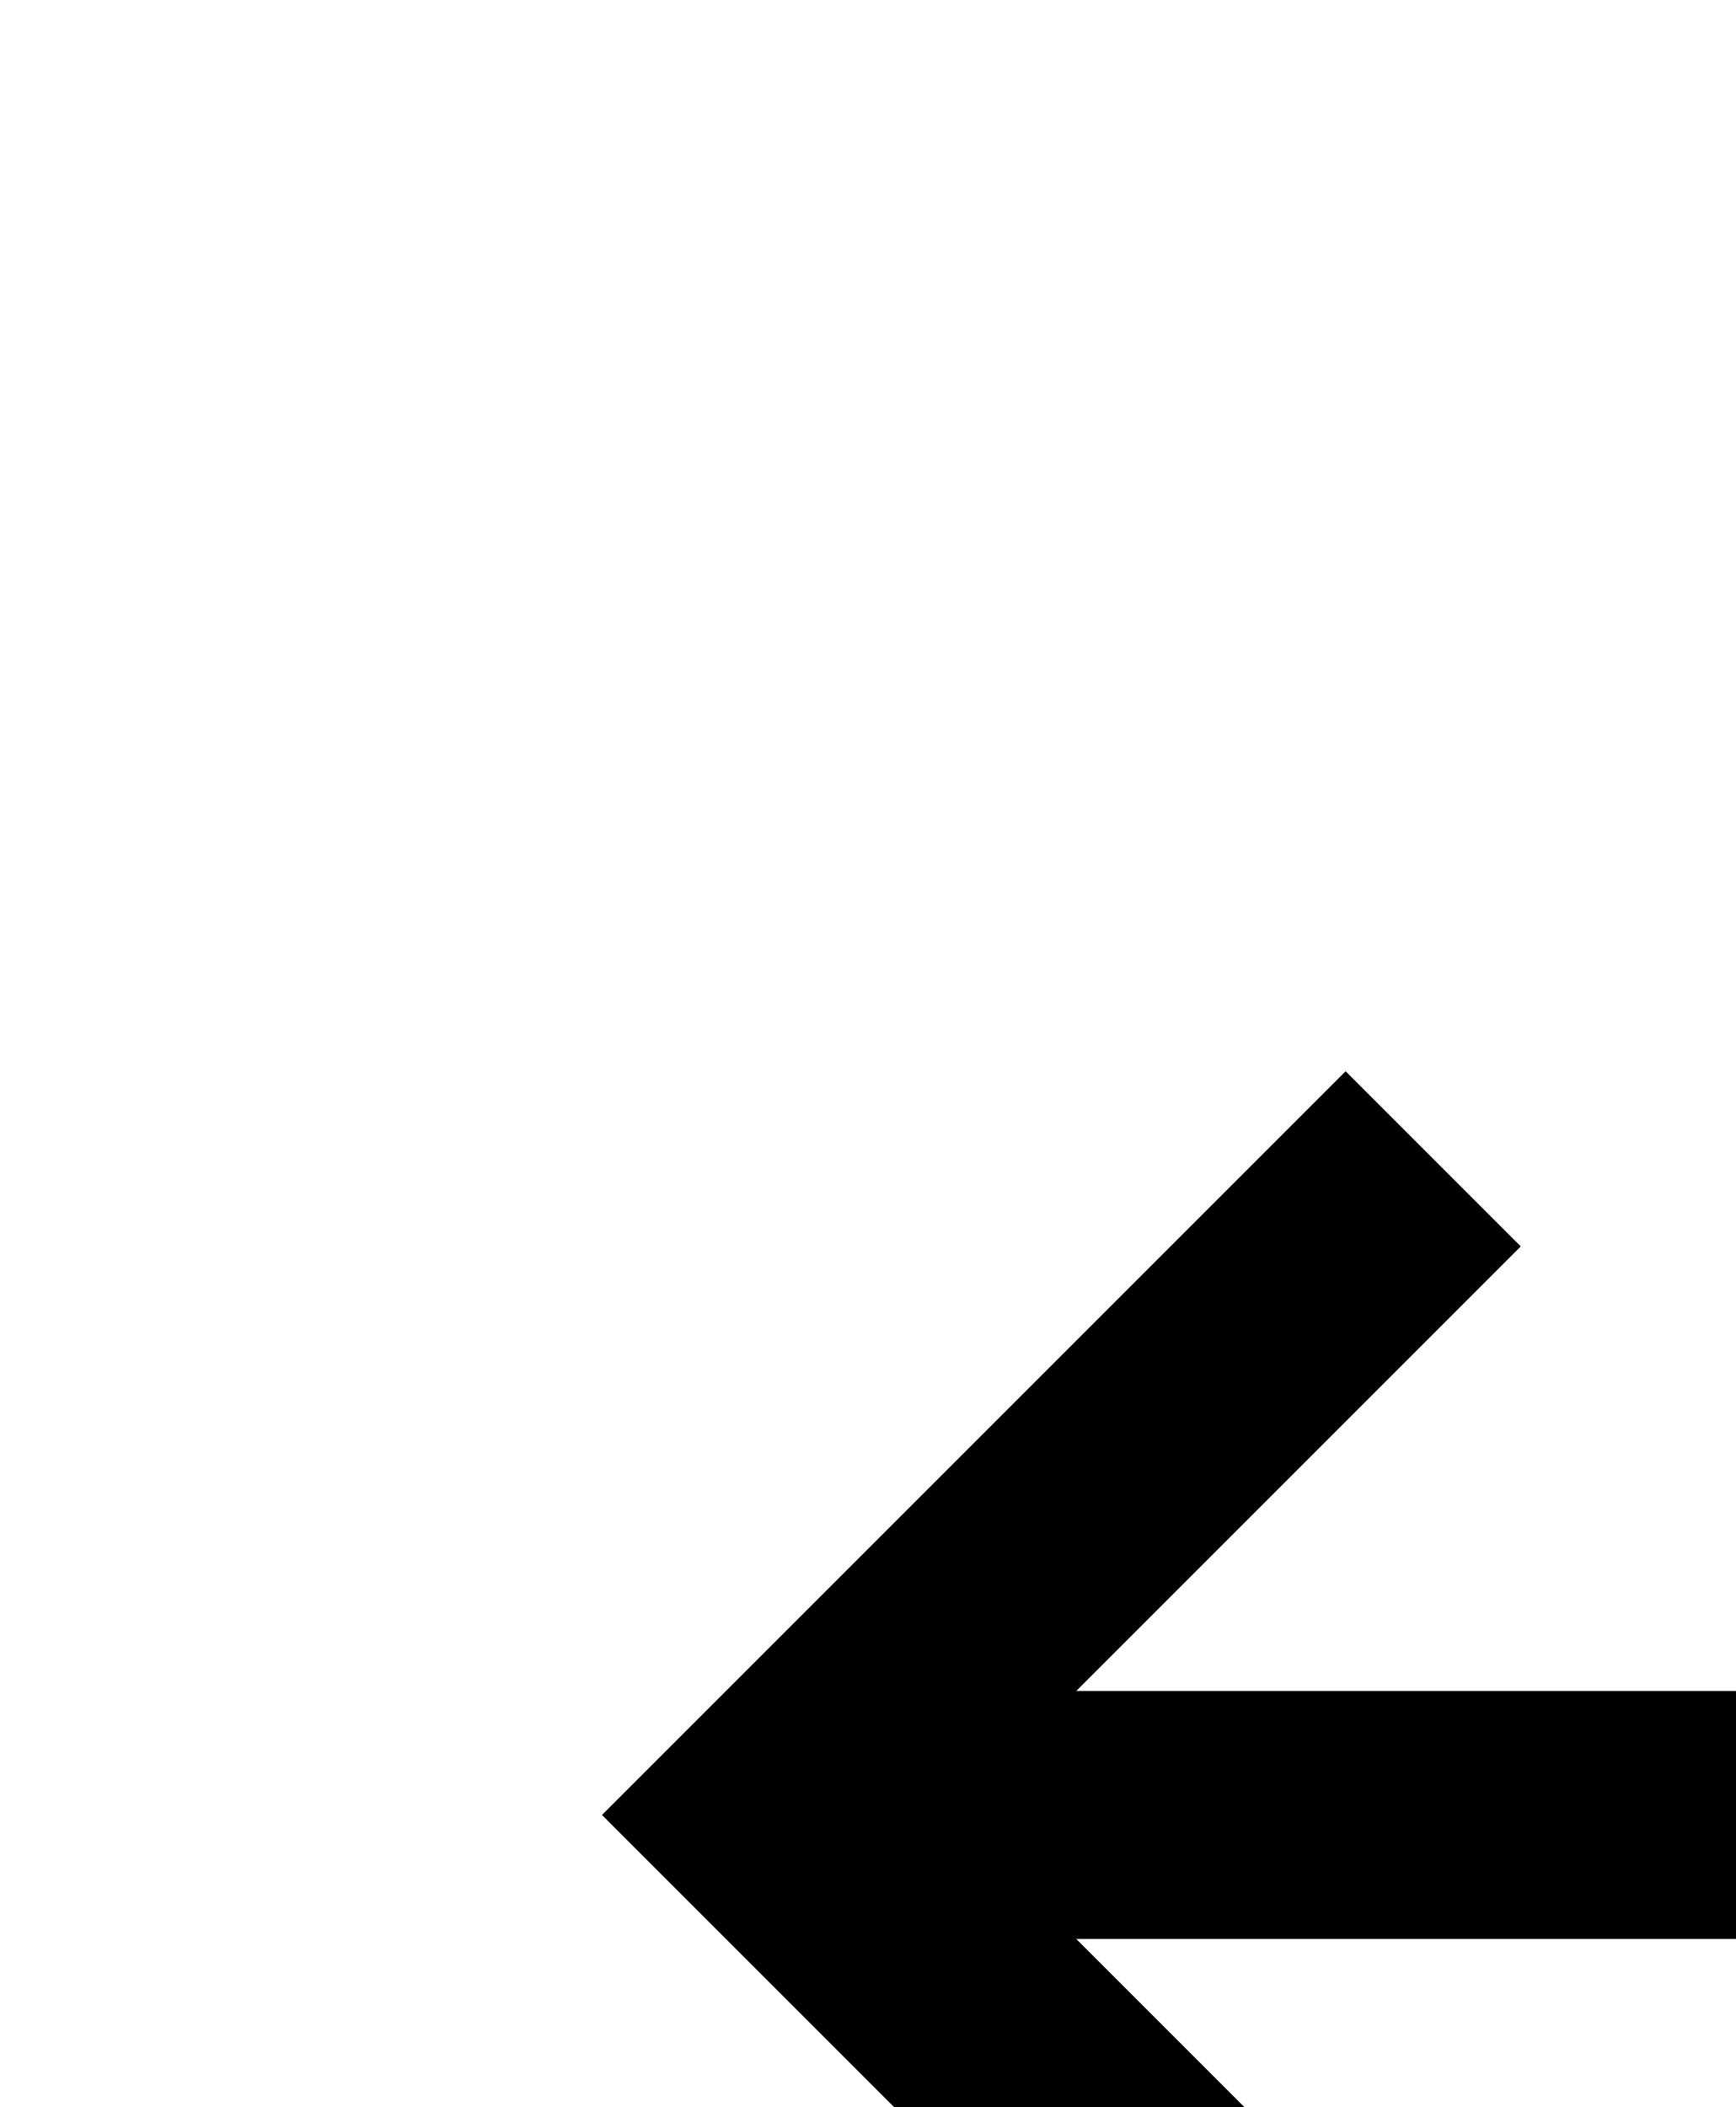
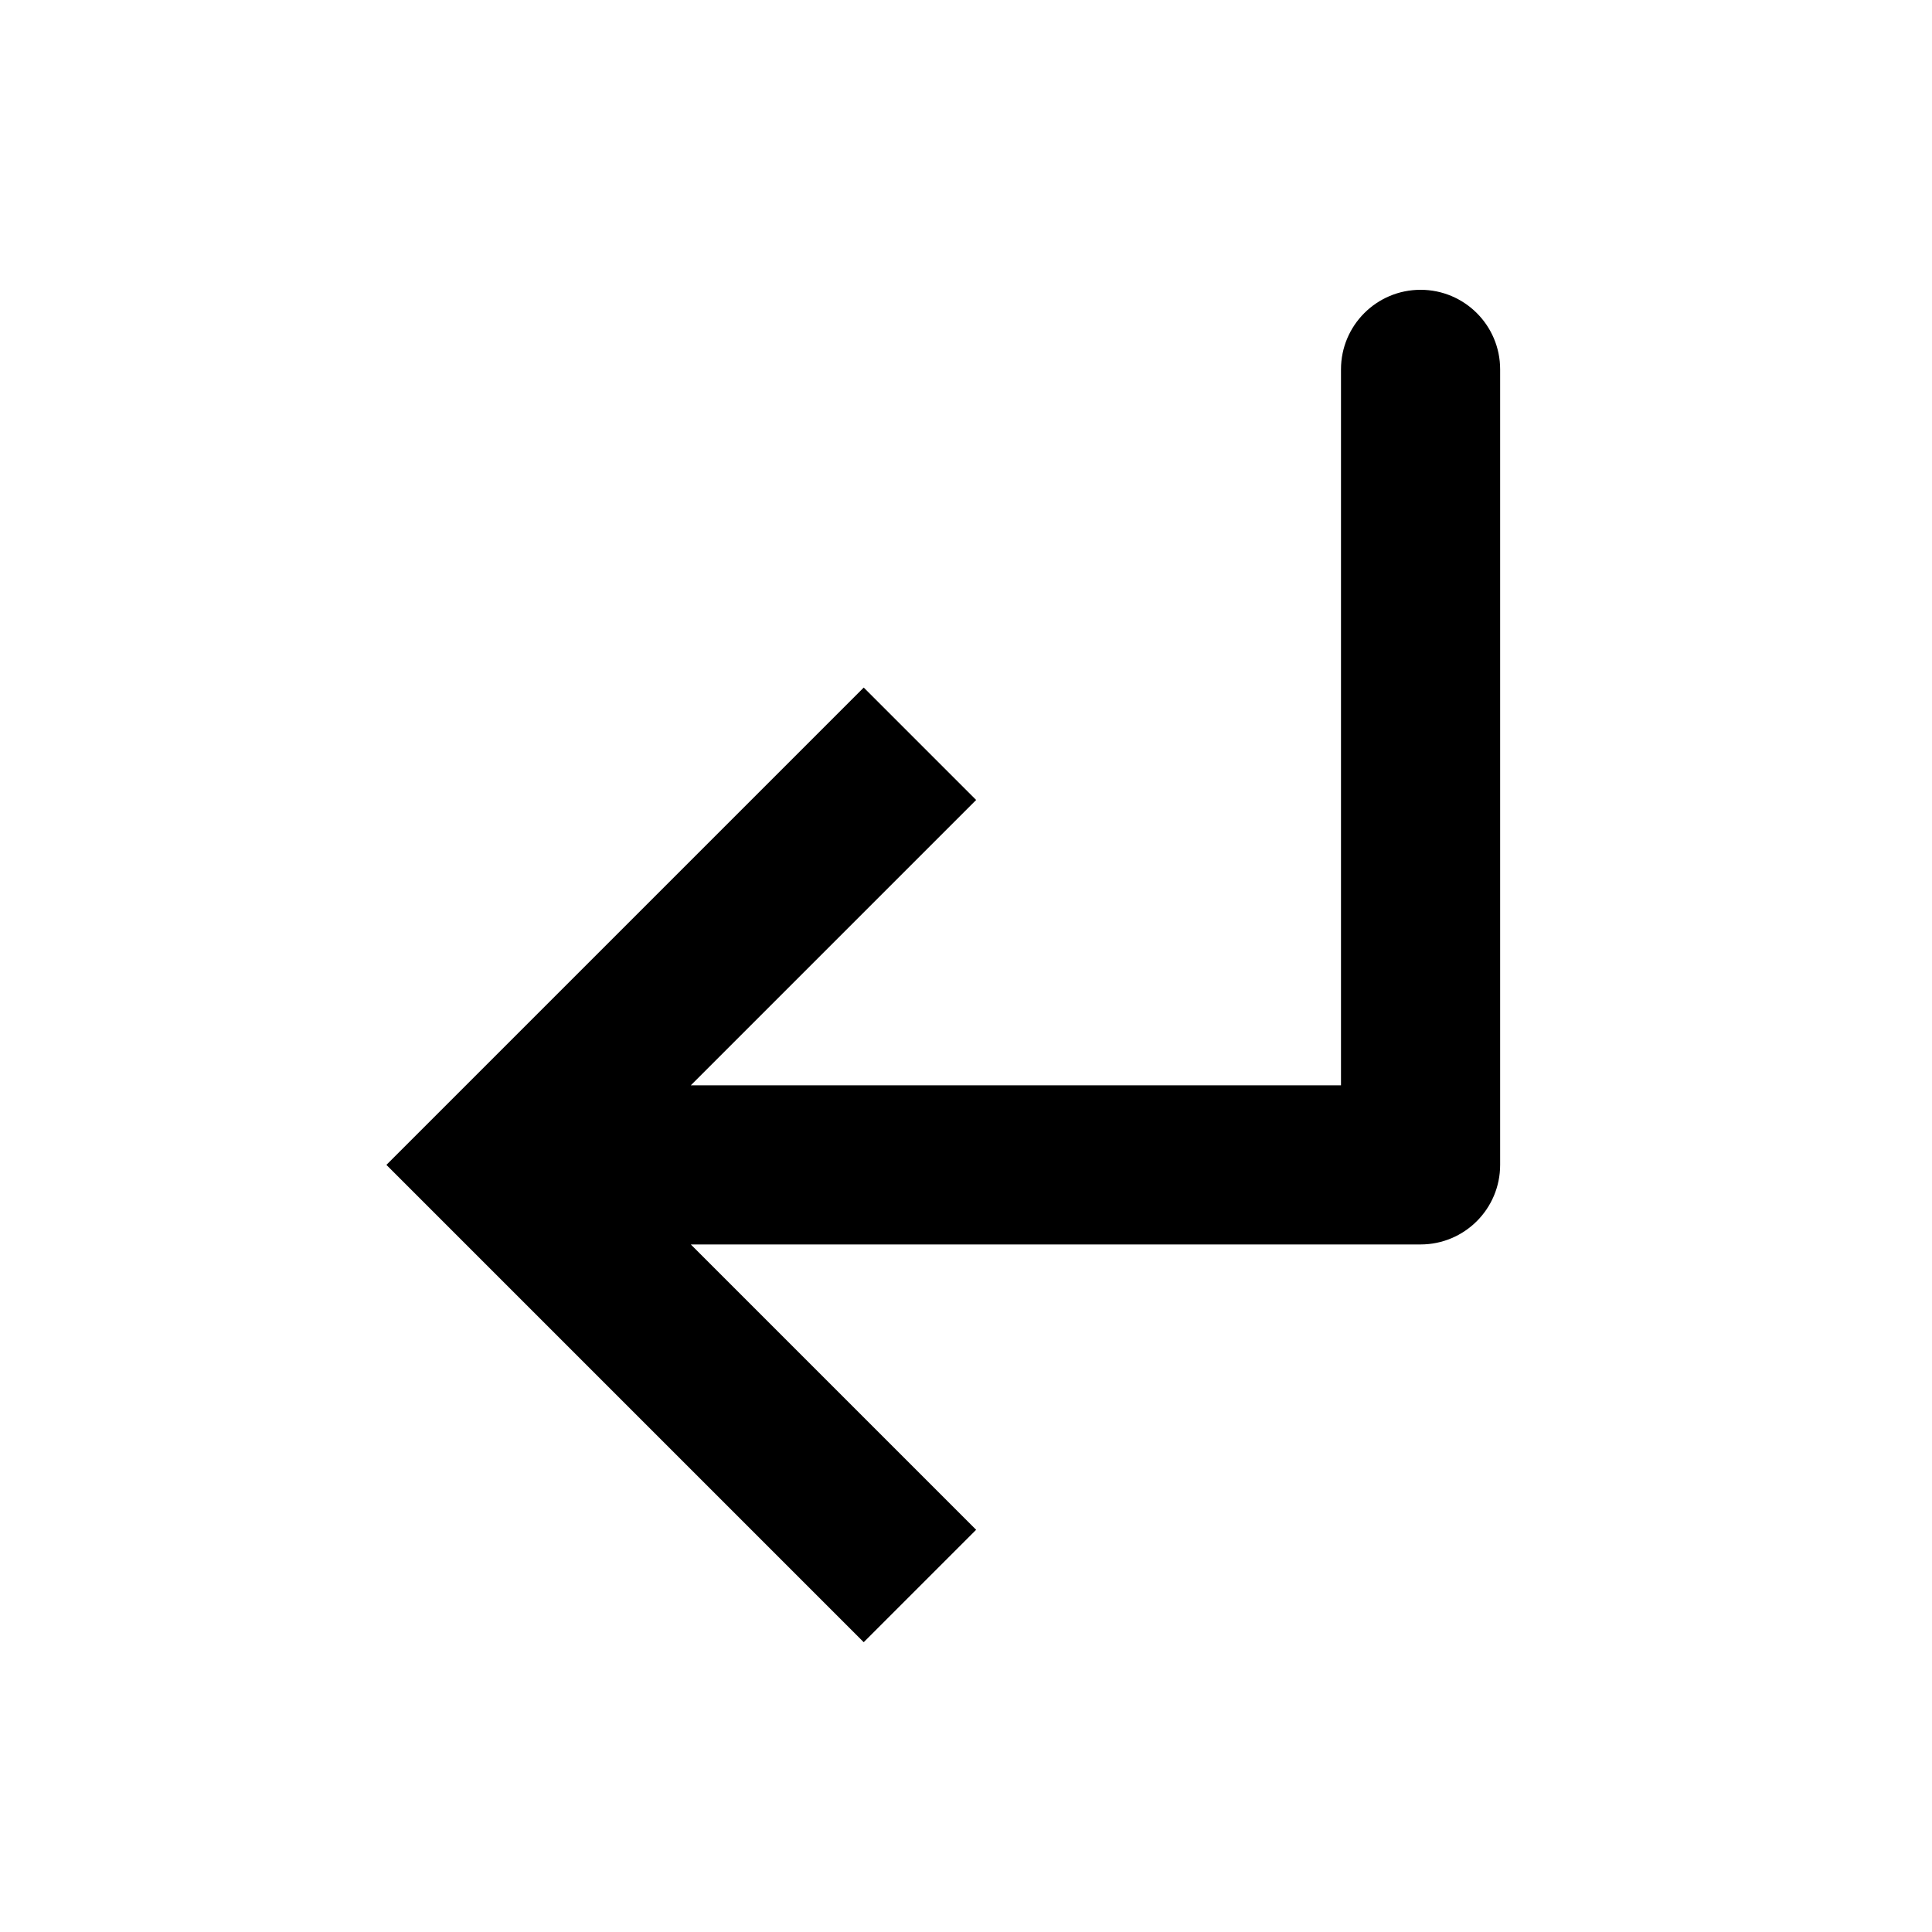
- <svg xmlns="http://www.w3.org/2000/svg" viewBox="null" version="1.1">
+ <svg xmlns="http://www.w3.org/2000/svg" viewBox="0 0 32 32" version="1.1">
  <path d="M22.212 17.976h-10.77l4.726-4.726-1.862-1.862-7.906 7.906 7.906 7.906 1.862-1.862-4.726-4.726h12.087c0.728 0 1.318-0.59 1.318-1.318v-13.176c0-0.728-0.59-1.318-1.318-1.318s-1.318 0.59-1.318 1.318v11.859z" />
</svg>
